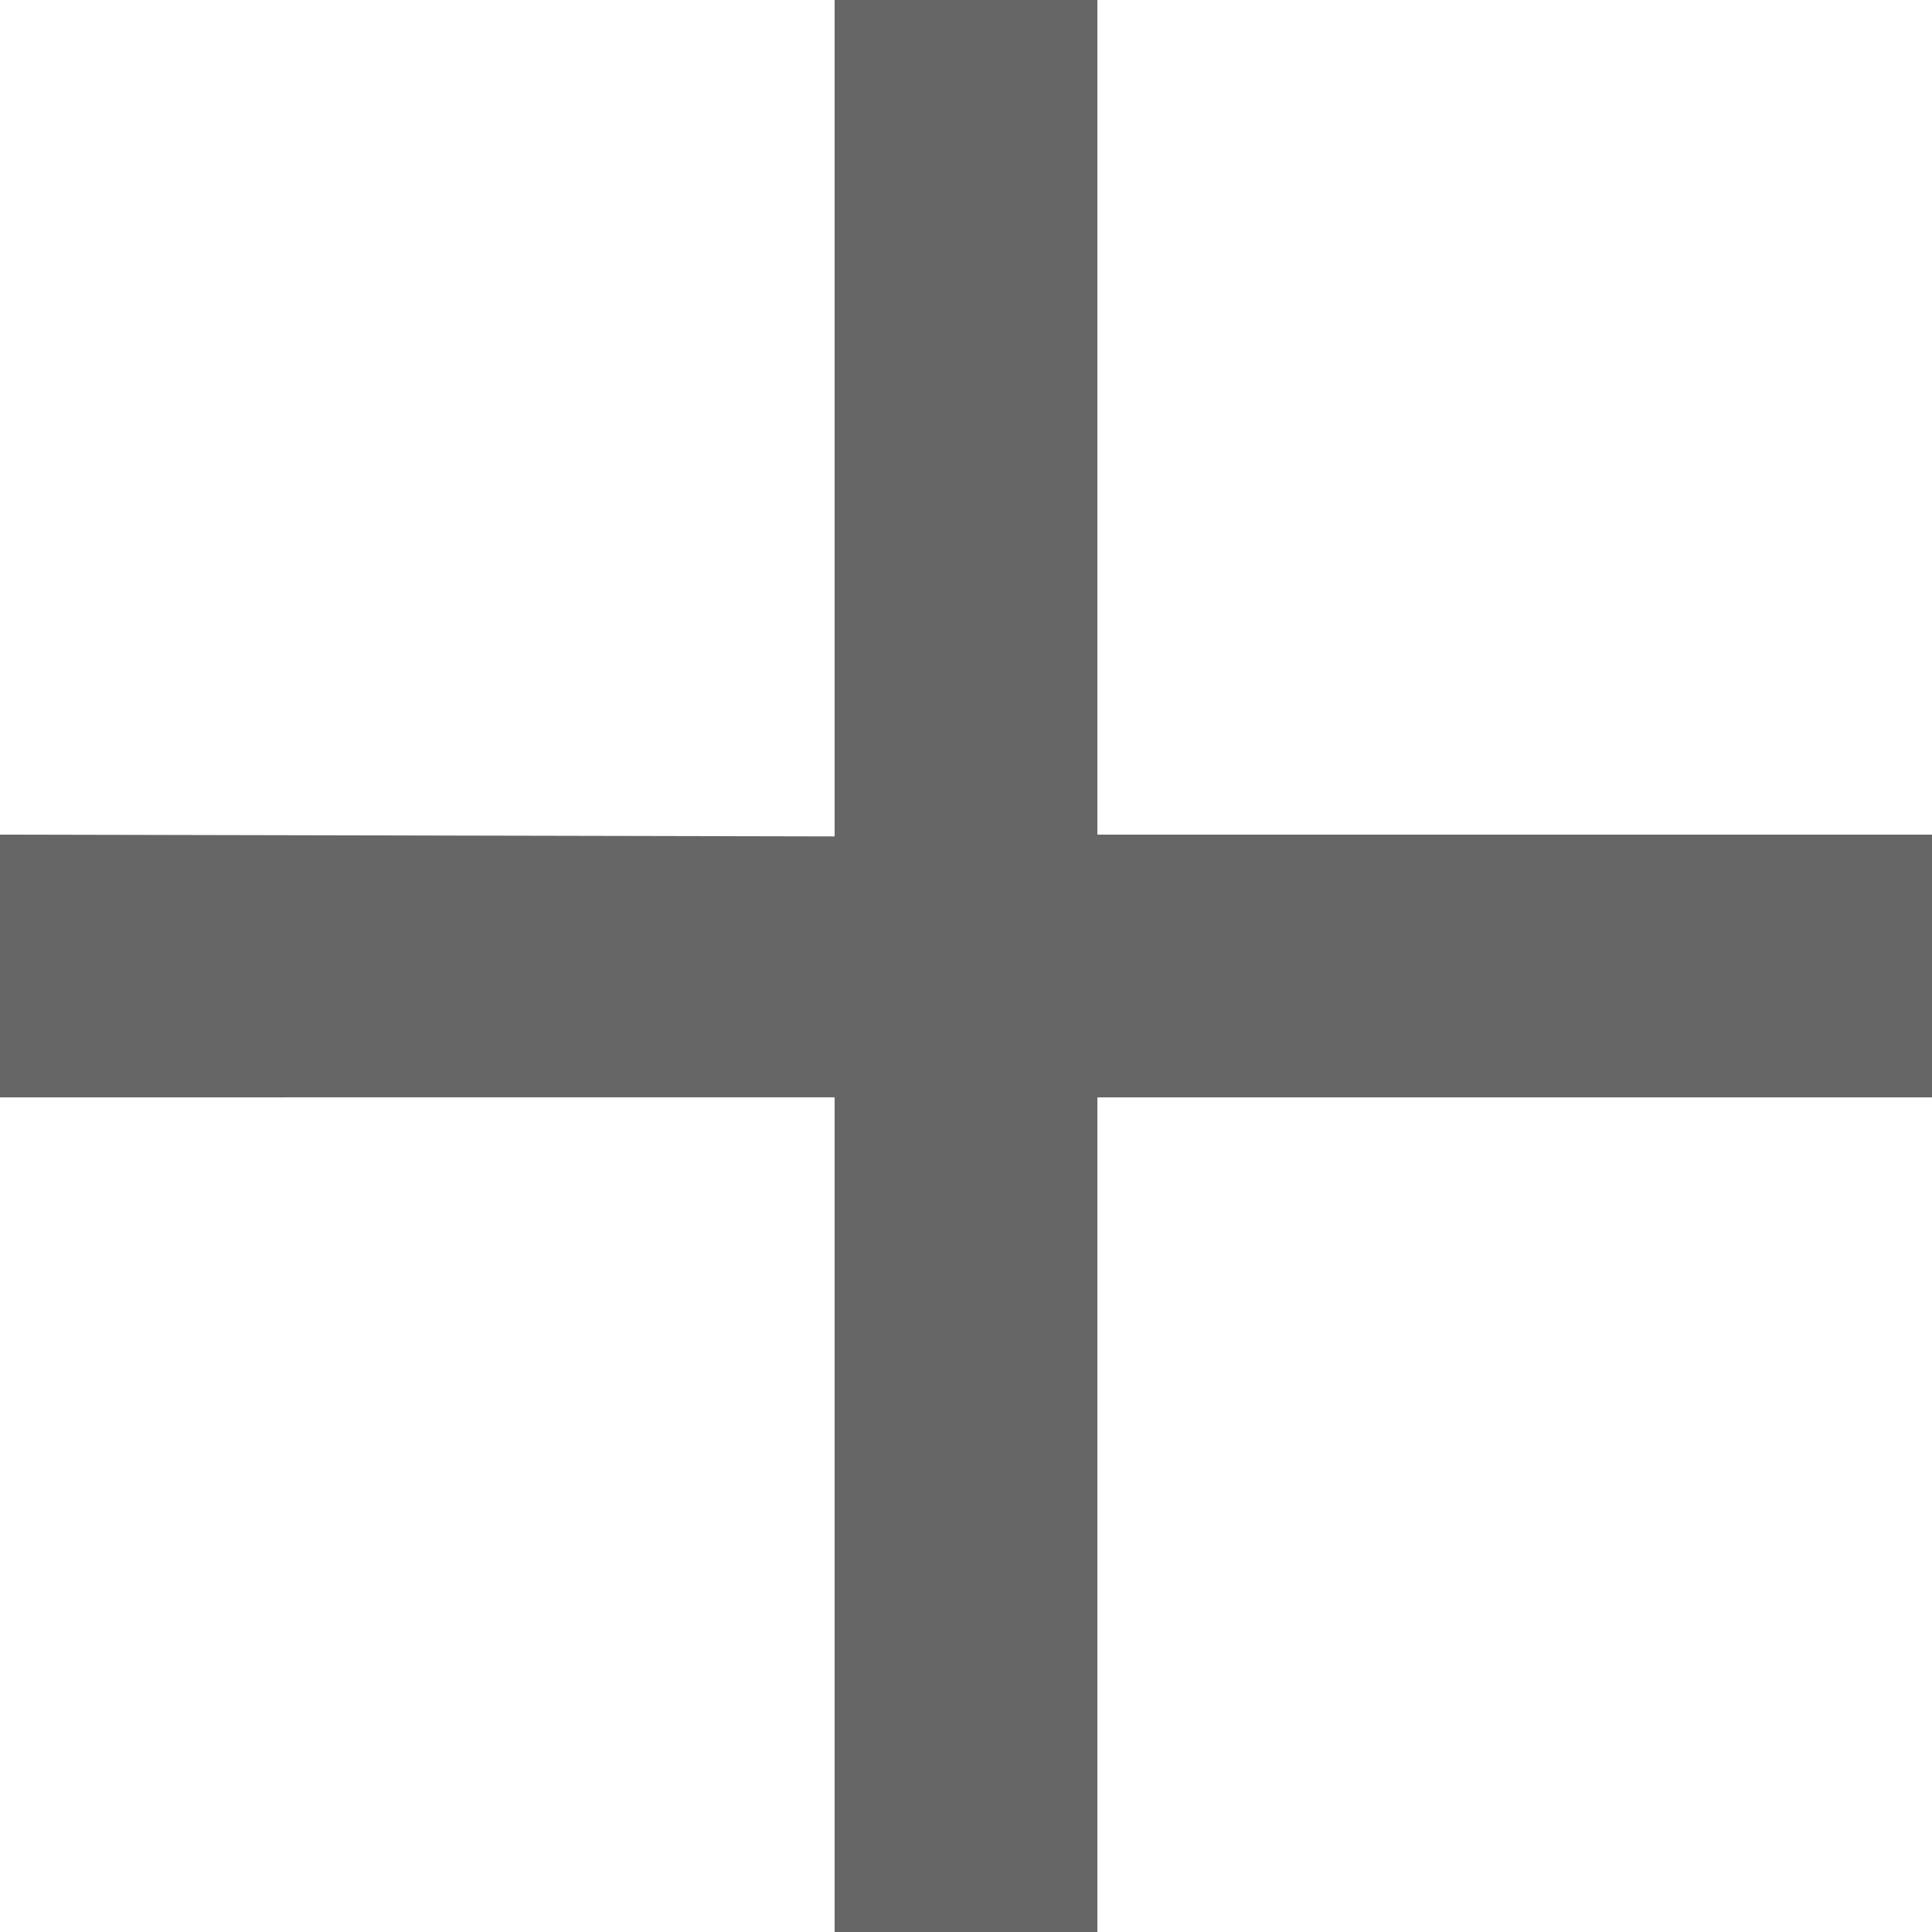
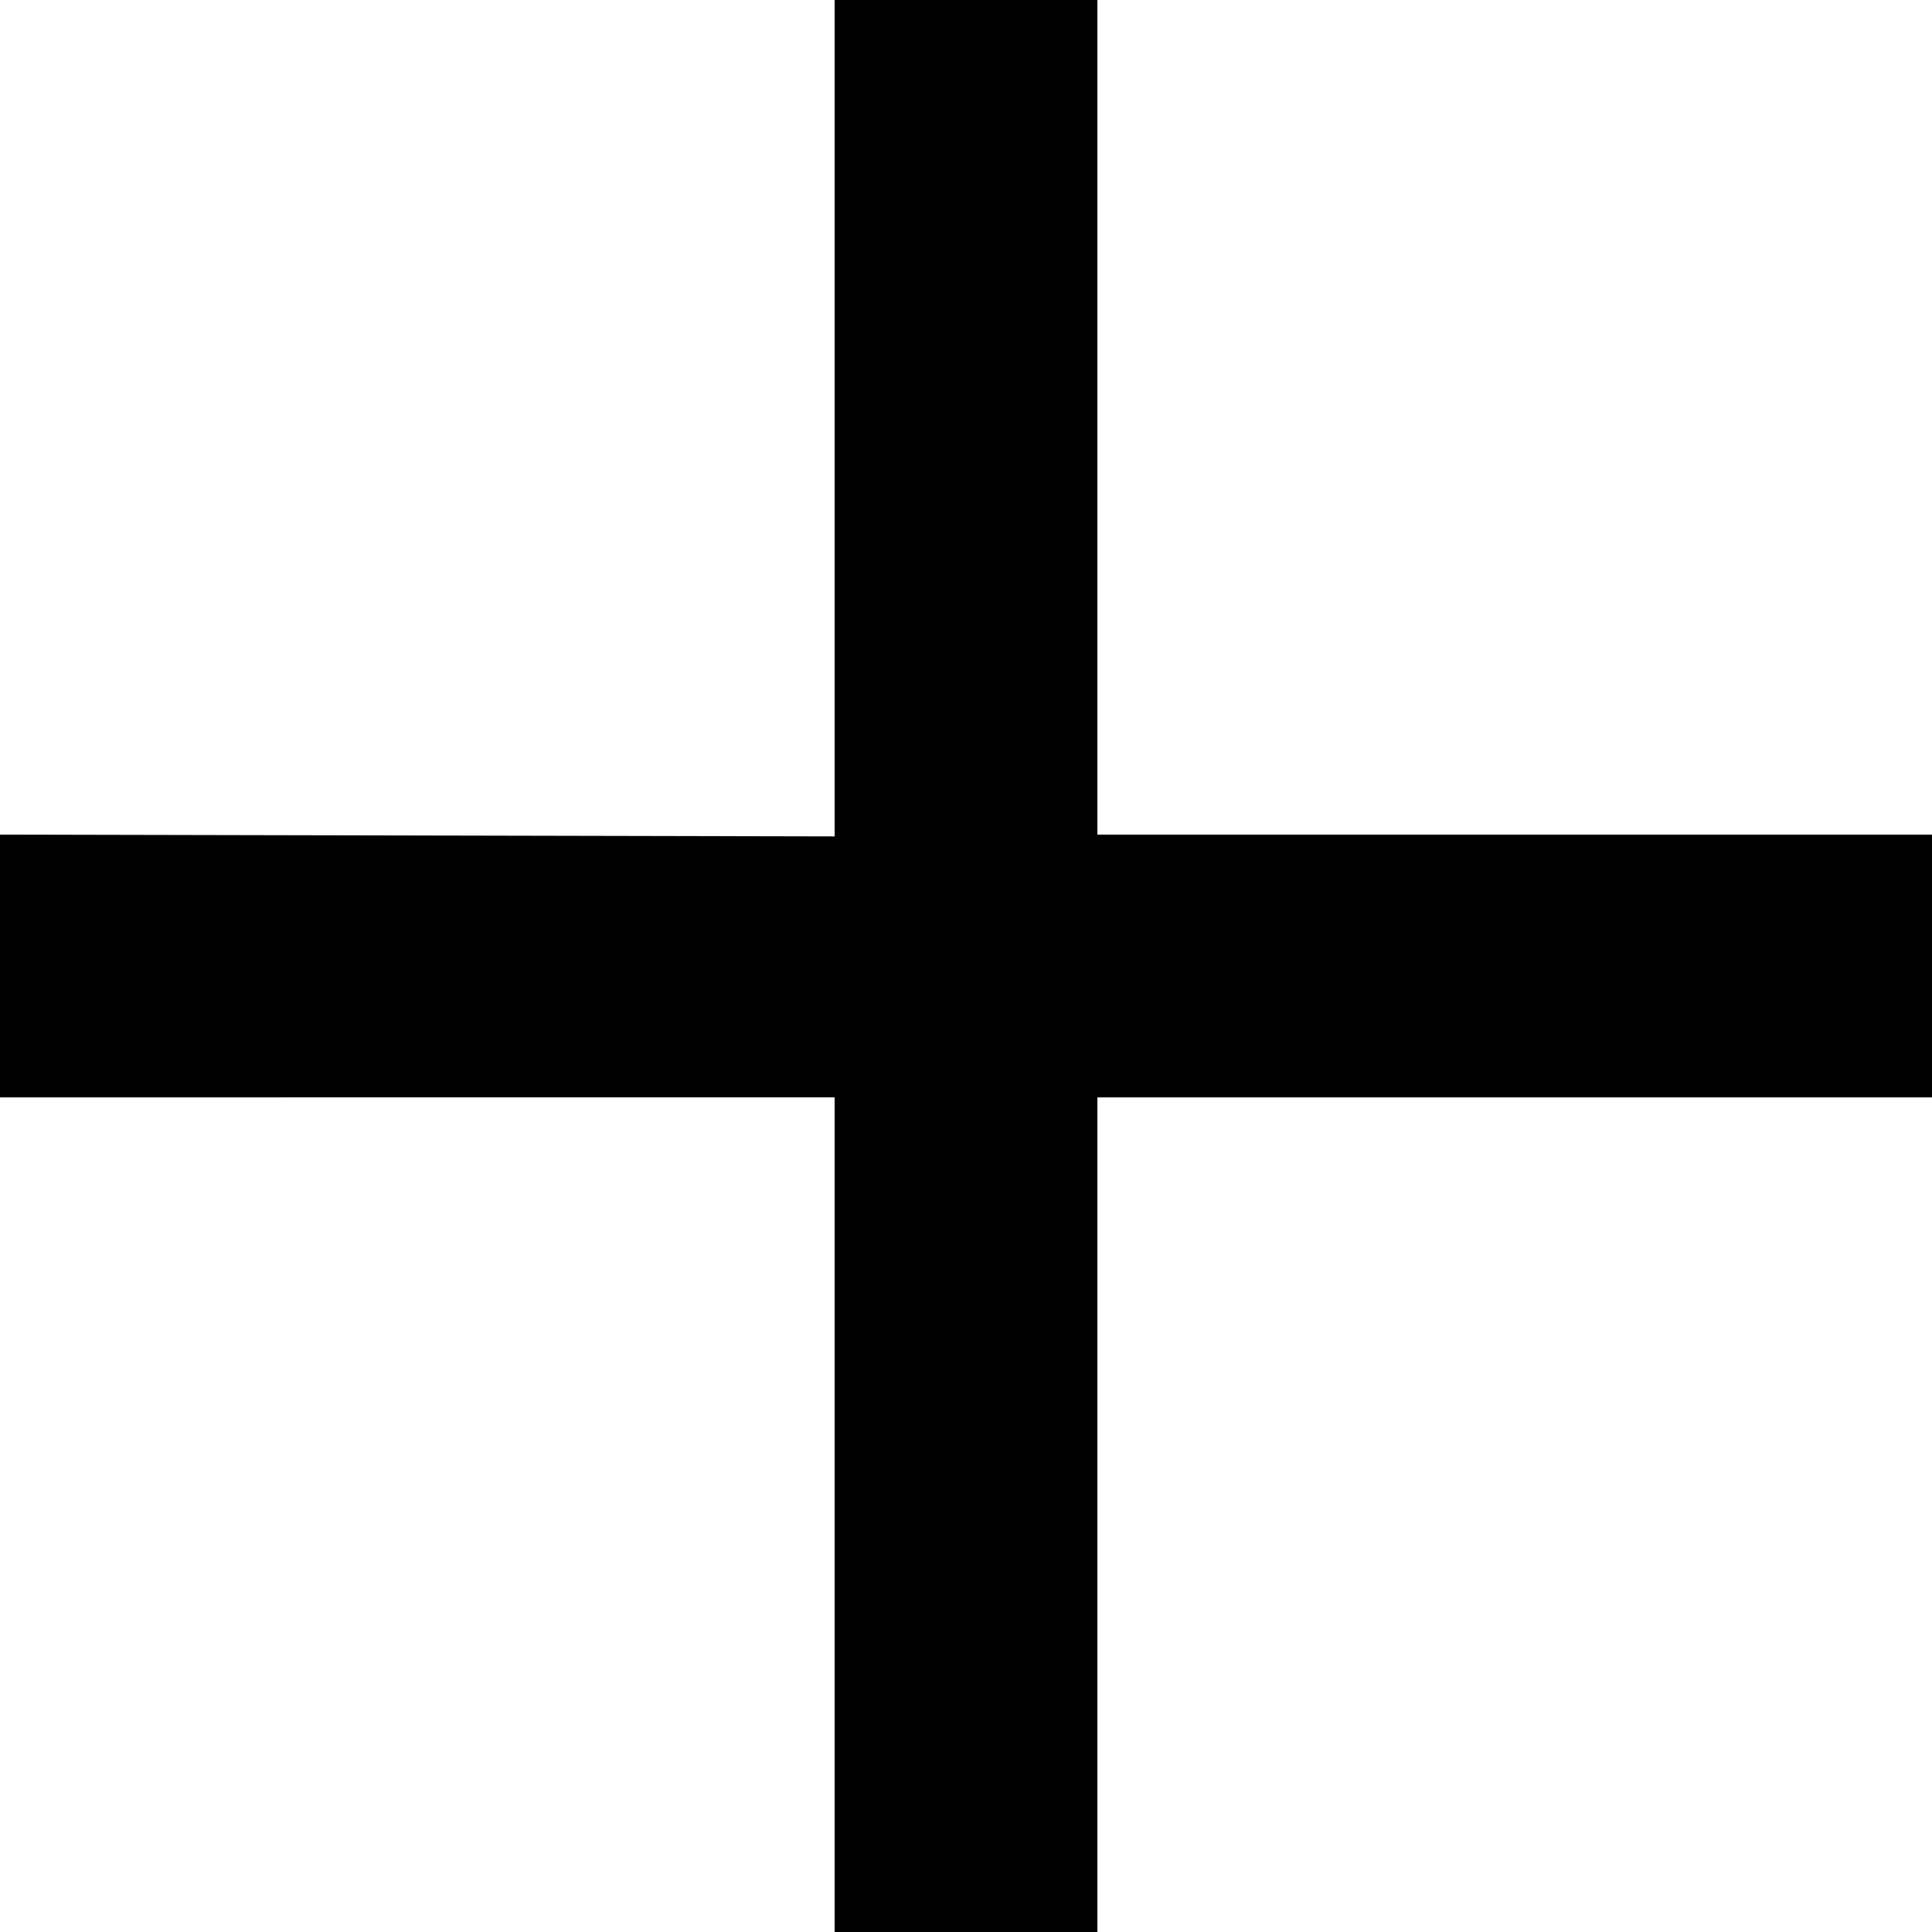
<svg xmlns="http://www.w3.org/2000/svg" width="26px" height="26px" viewBox="0 0 26 26" version="1.1">
  <defs />
  <g id="Page-1" stroke="none" stroke-width="1" fill="none" fill-rule="evenodd">
-     <g id="plus" fill="#666666" fill-rule="nonzero">
+     <g id="plus" fill="#000" fill-rule="nonzero">
      <polygon id="Shape" points="14.768 14.768 26 14.768 26 11.232 14.768 11.232 14.768 0 11.232 0 11.232 11.256 0 11.232 0 14.768 11.232 14.767 11.232 26 14.768 26" />
    </g>
  </g>
</svg>
